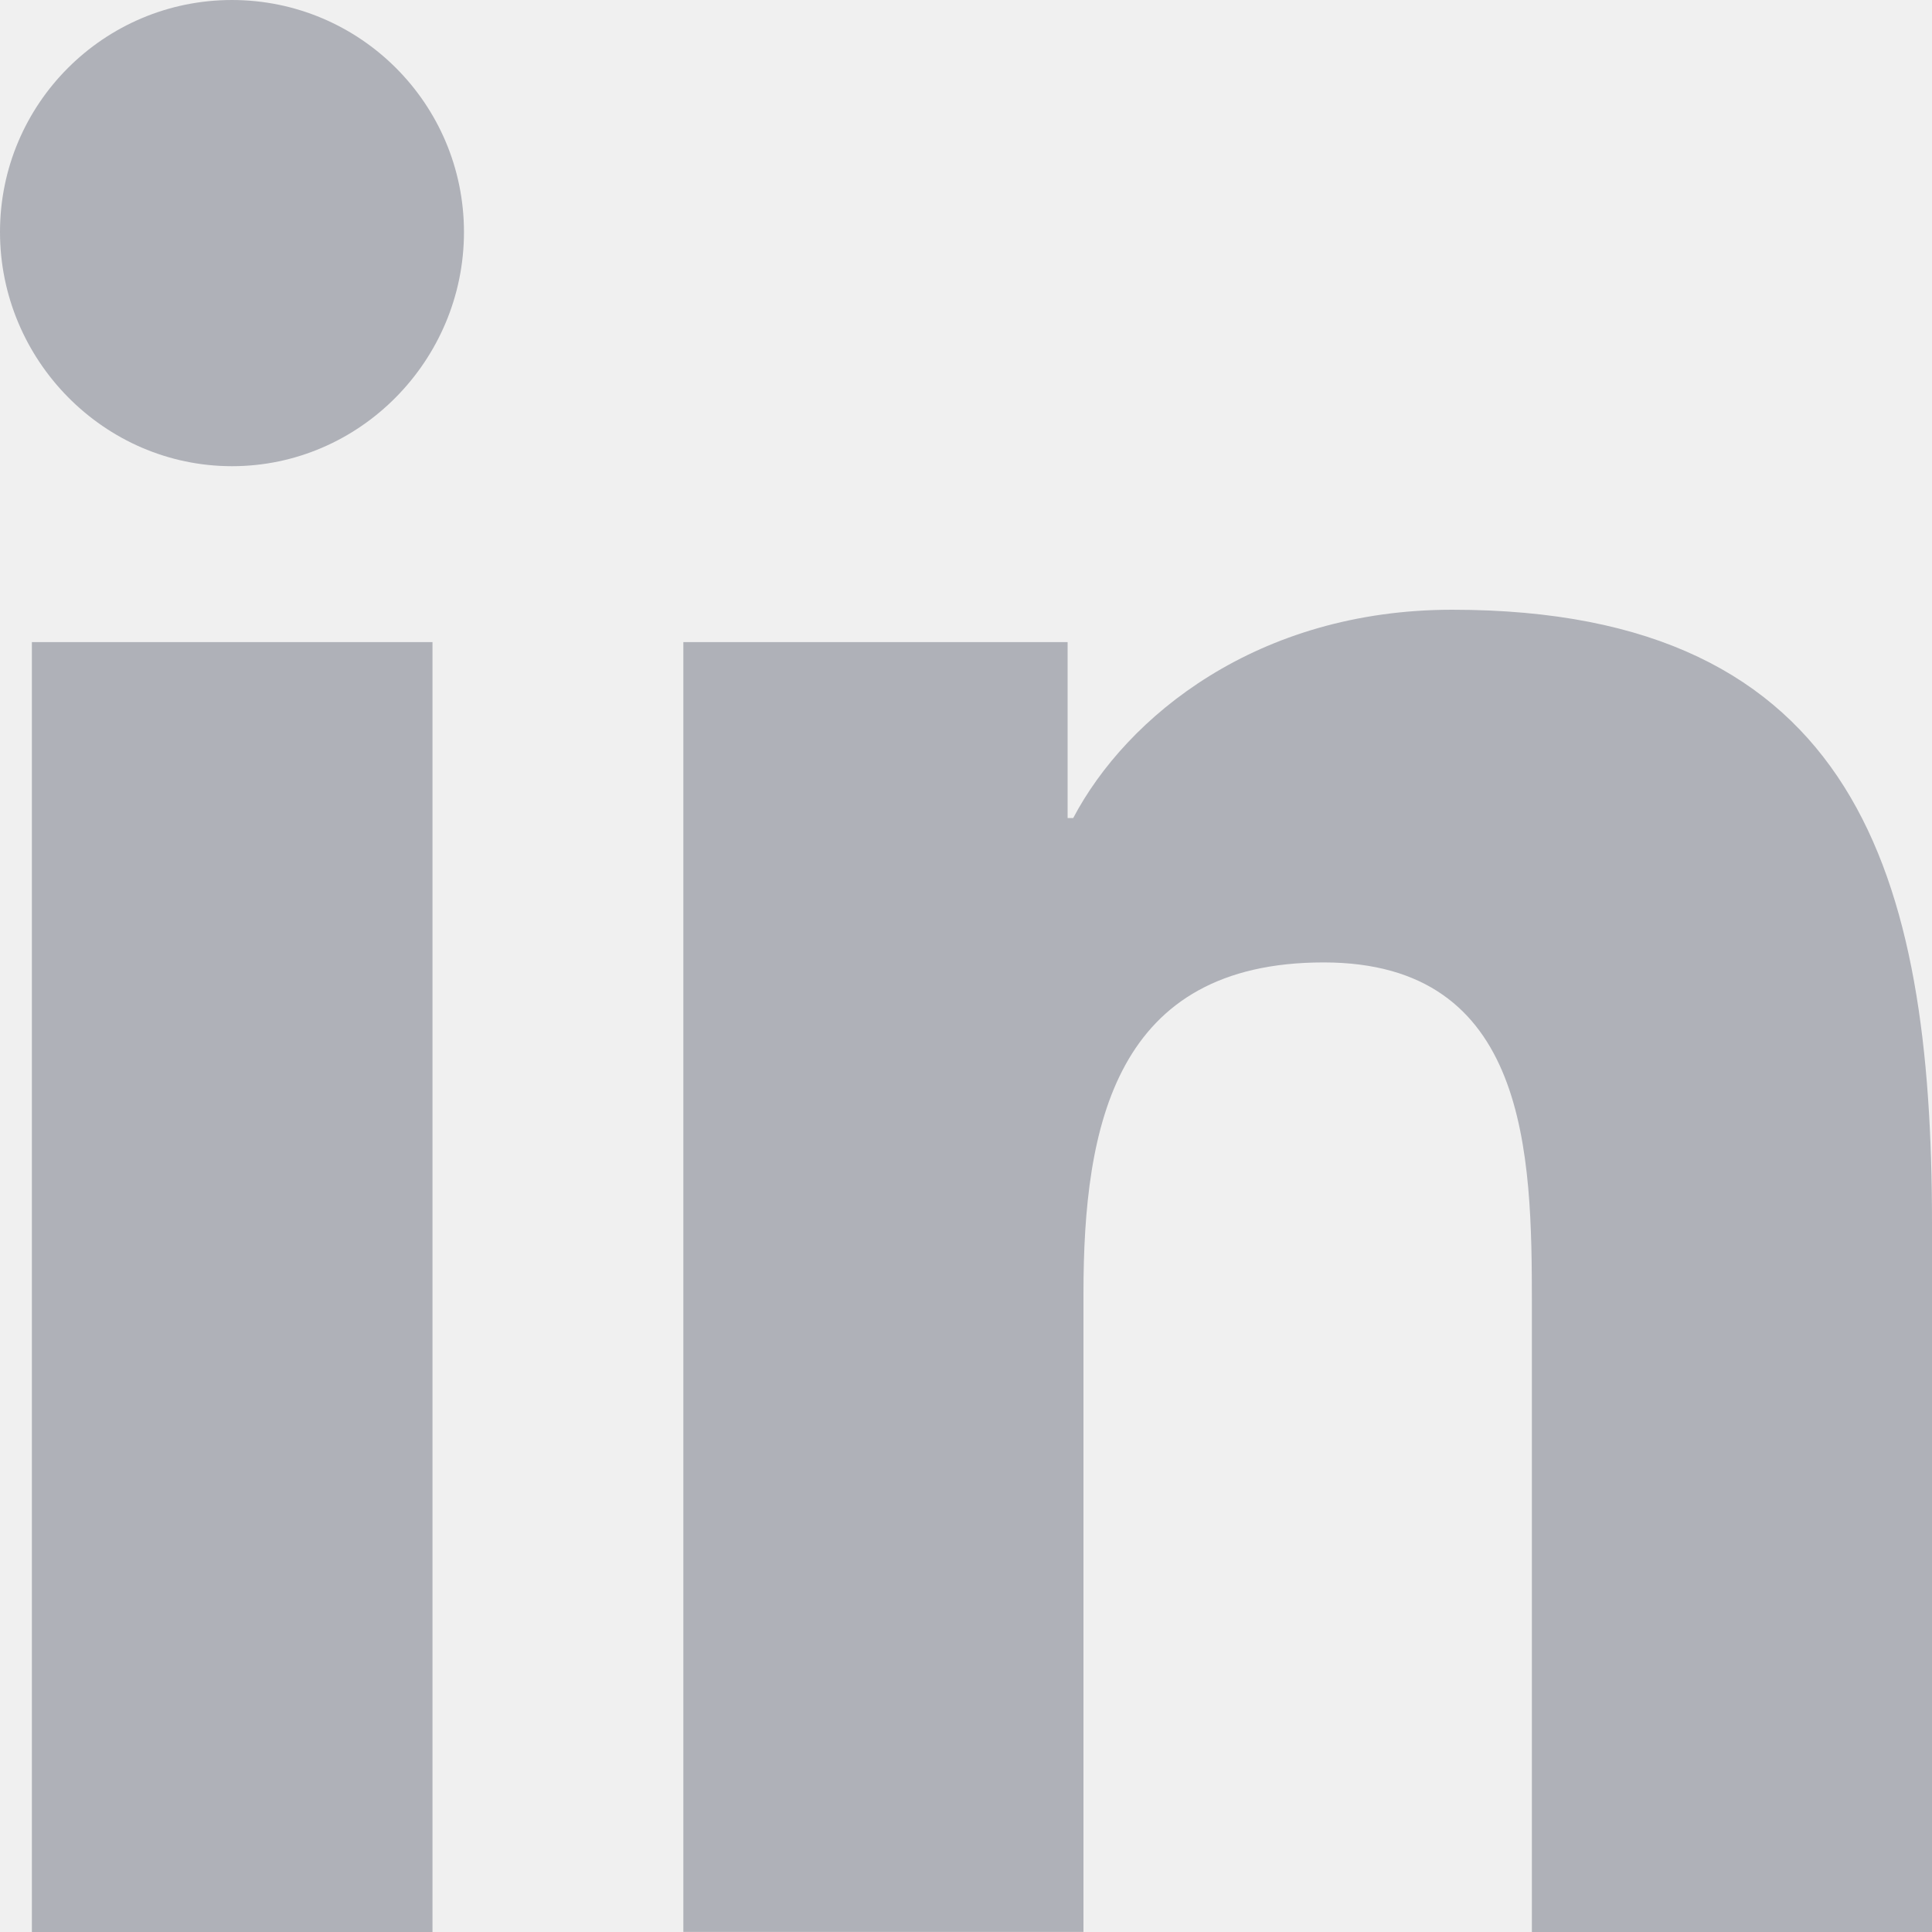
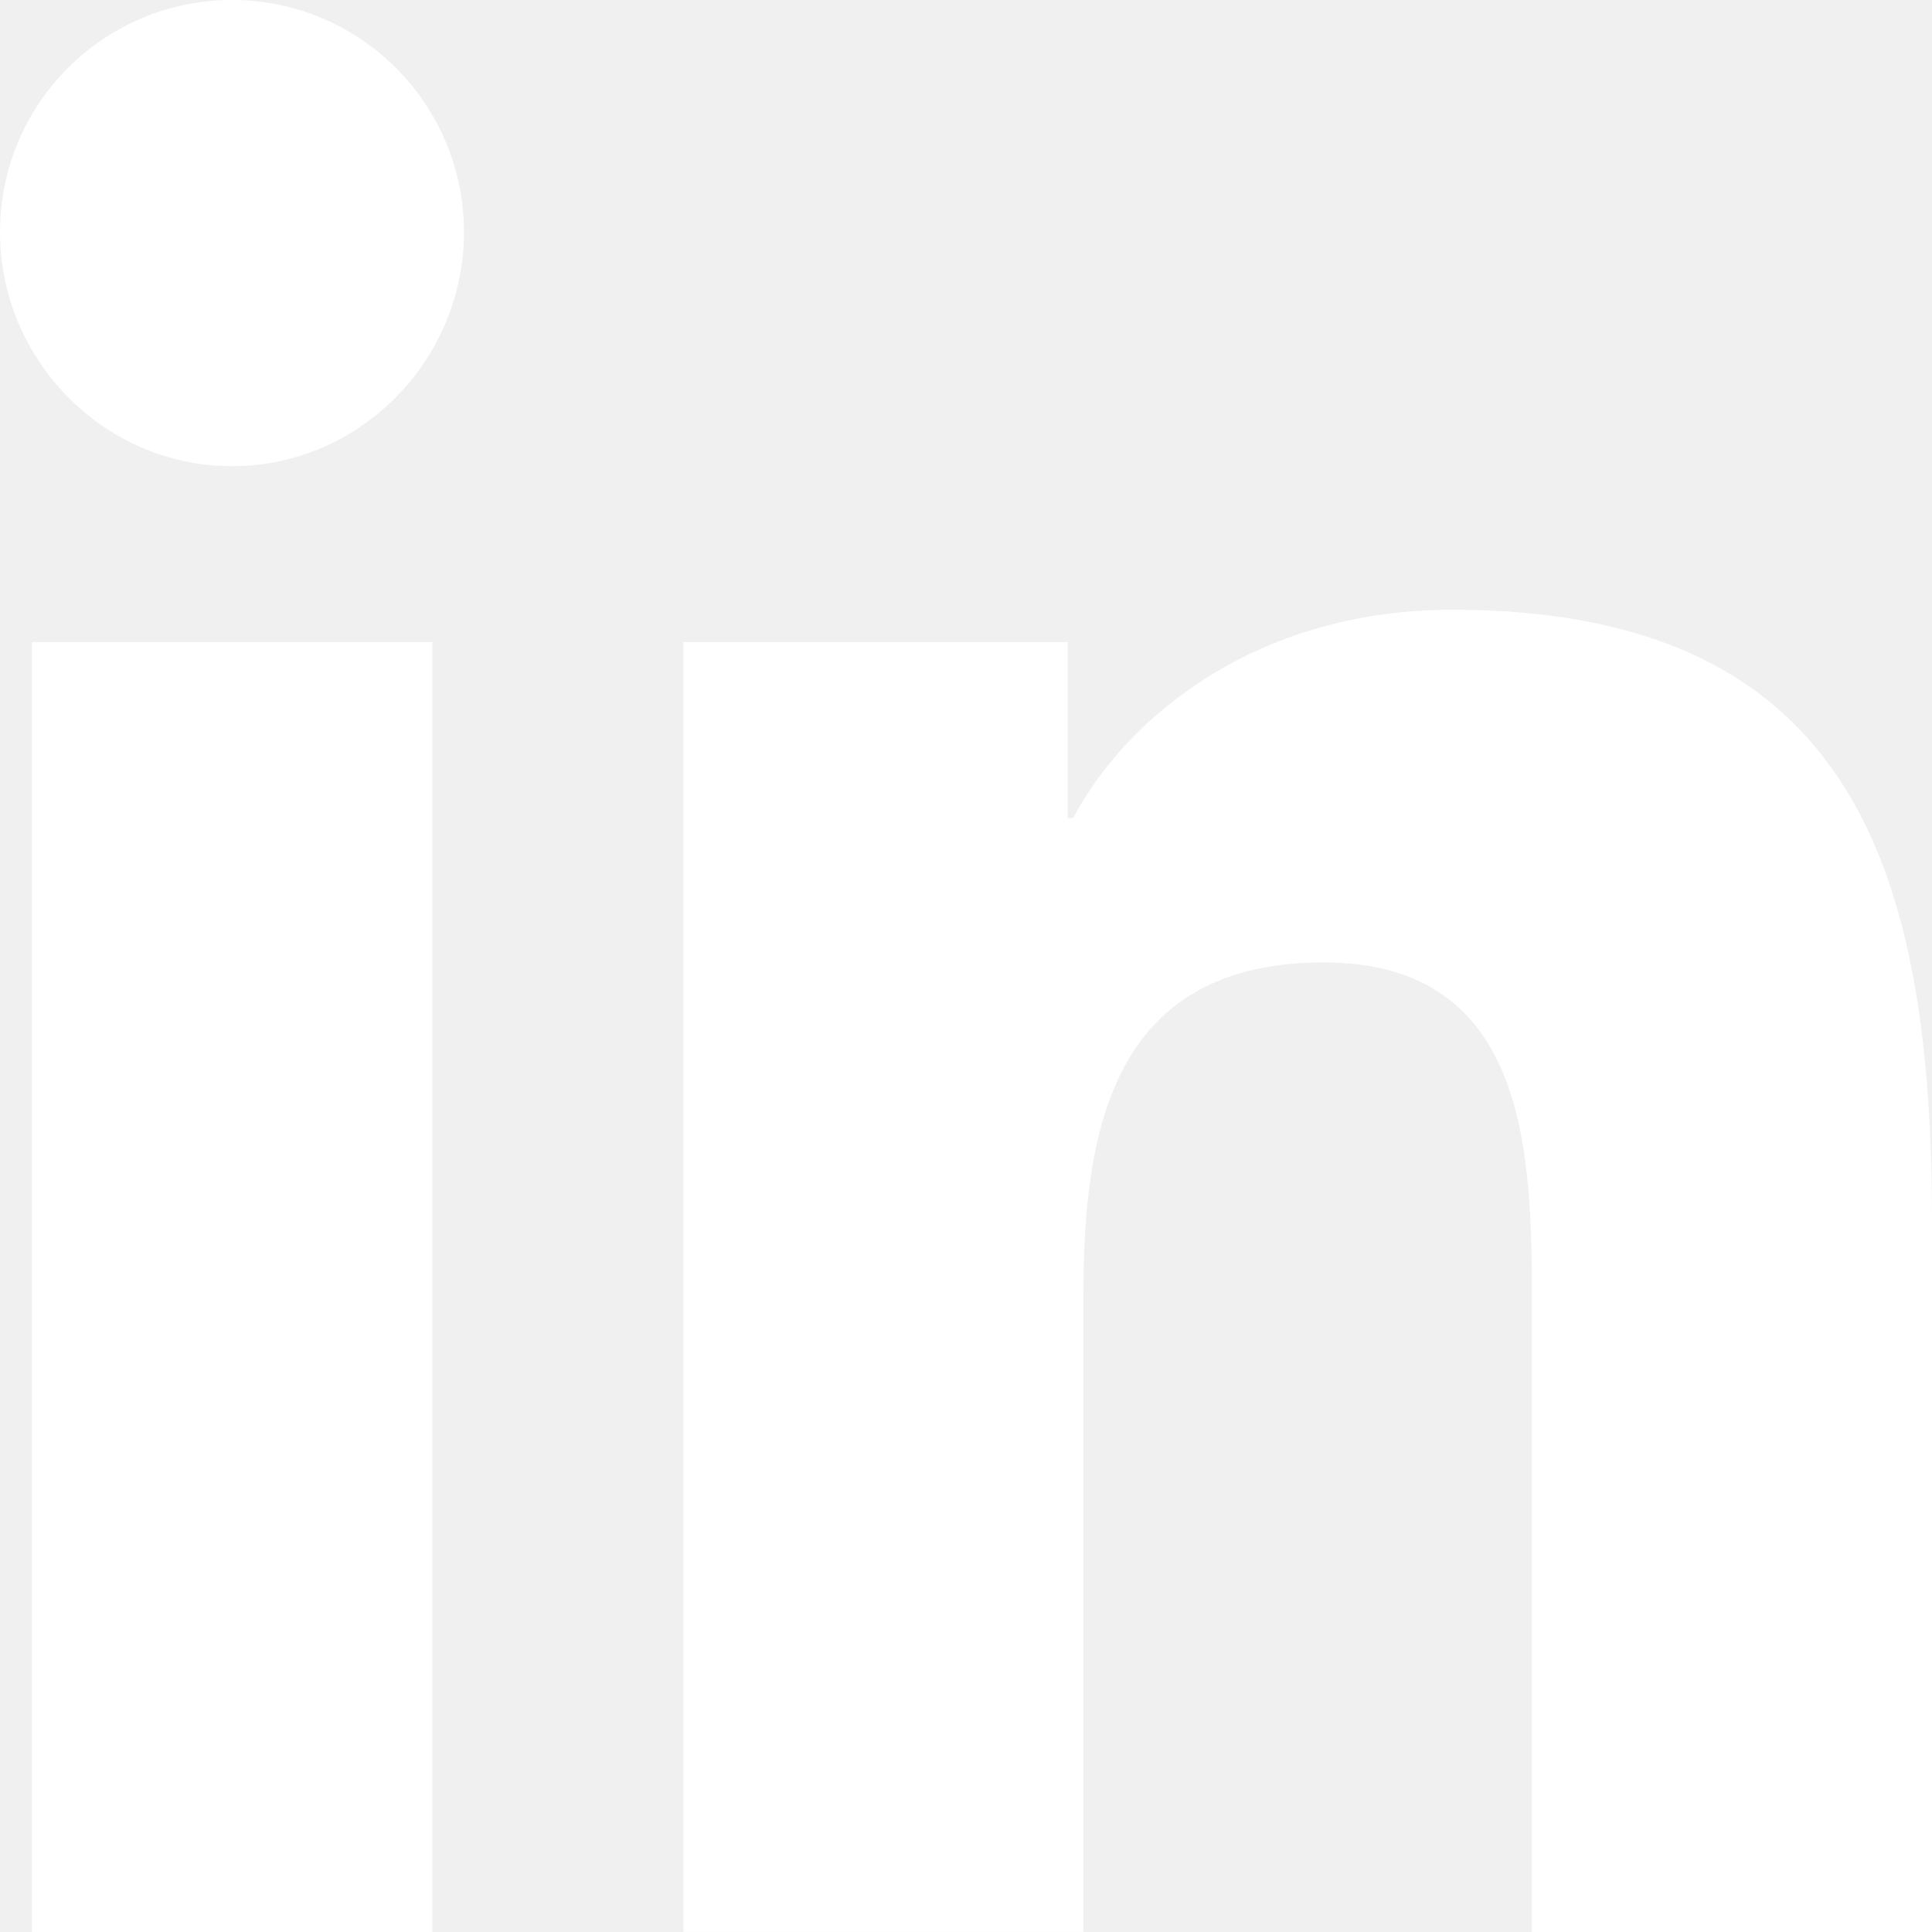
<svg xmlns="http://www.w3.org/2000/svg" fill="none" viewBox="0 0 20 20">
-   <g fill="#AFB1B8" clip-path="url(#a)">
+   <g fill="#fff" clip-path="url(#a)">
    <path d="M19.995 20H20v-7.336c0-3.588-.772-6.352-4.967-6.352-2.017 0-3.37 1.106-3.923 2.156h-.058V6.647H7.074v13.352h4.142v-6.611c0-1.741.33-3.425 2.486-3.425 2.124 0 2.156 1.987 2.156 3.536V20h4.137ZM.33 6.647h4.147V20H.33V6.647ZM2.402 0A2.402 2.402 0 0 0 0 2.402c0 1.325 1.076 2.424 2.402 2.424 1.325 0 2.401-1.098 2.401-2.424A2.403 2.403 0 0 0 2.402 0Z" />
  </g>
  <defs>
    <clipPath id="a">
      <path fill="#fff" d="M0 0h20v20H0z" />
    </clipPath>
  </defs>
</svg>
